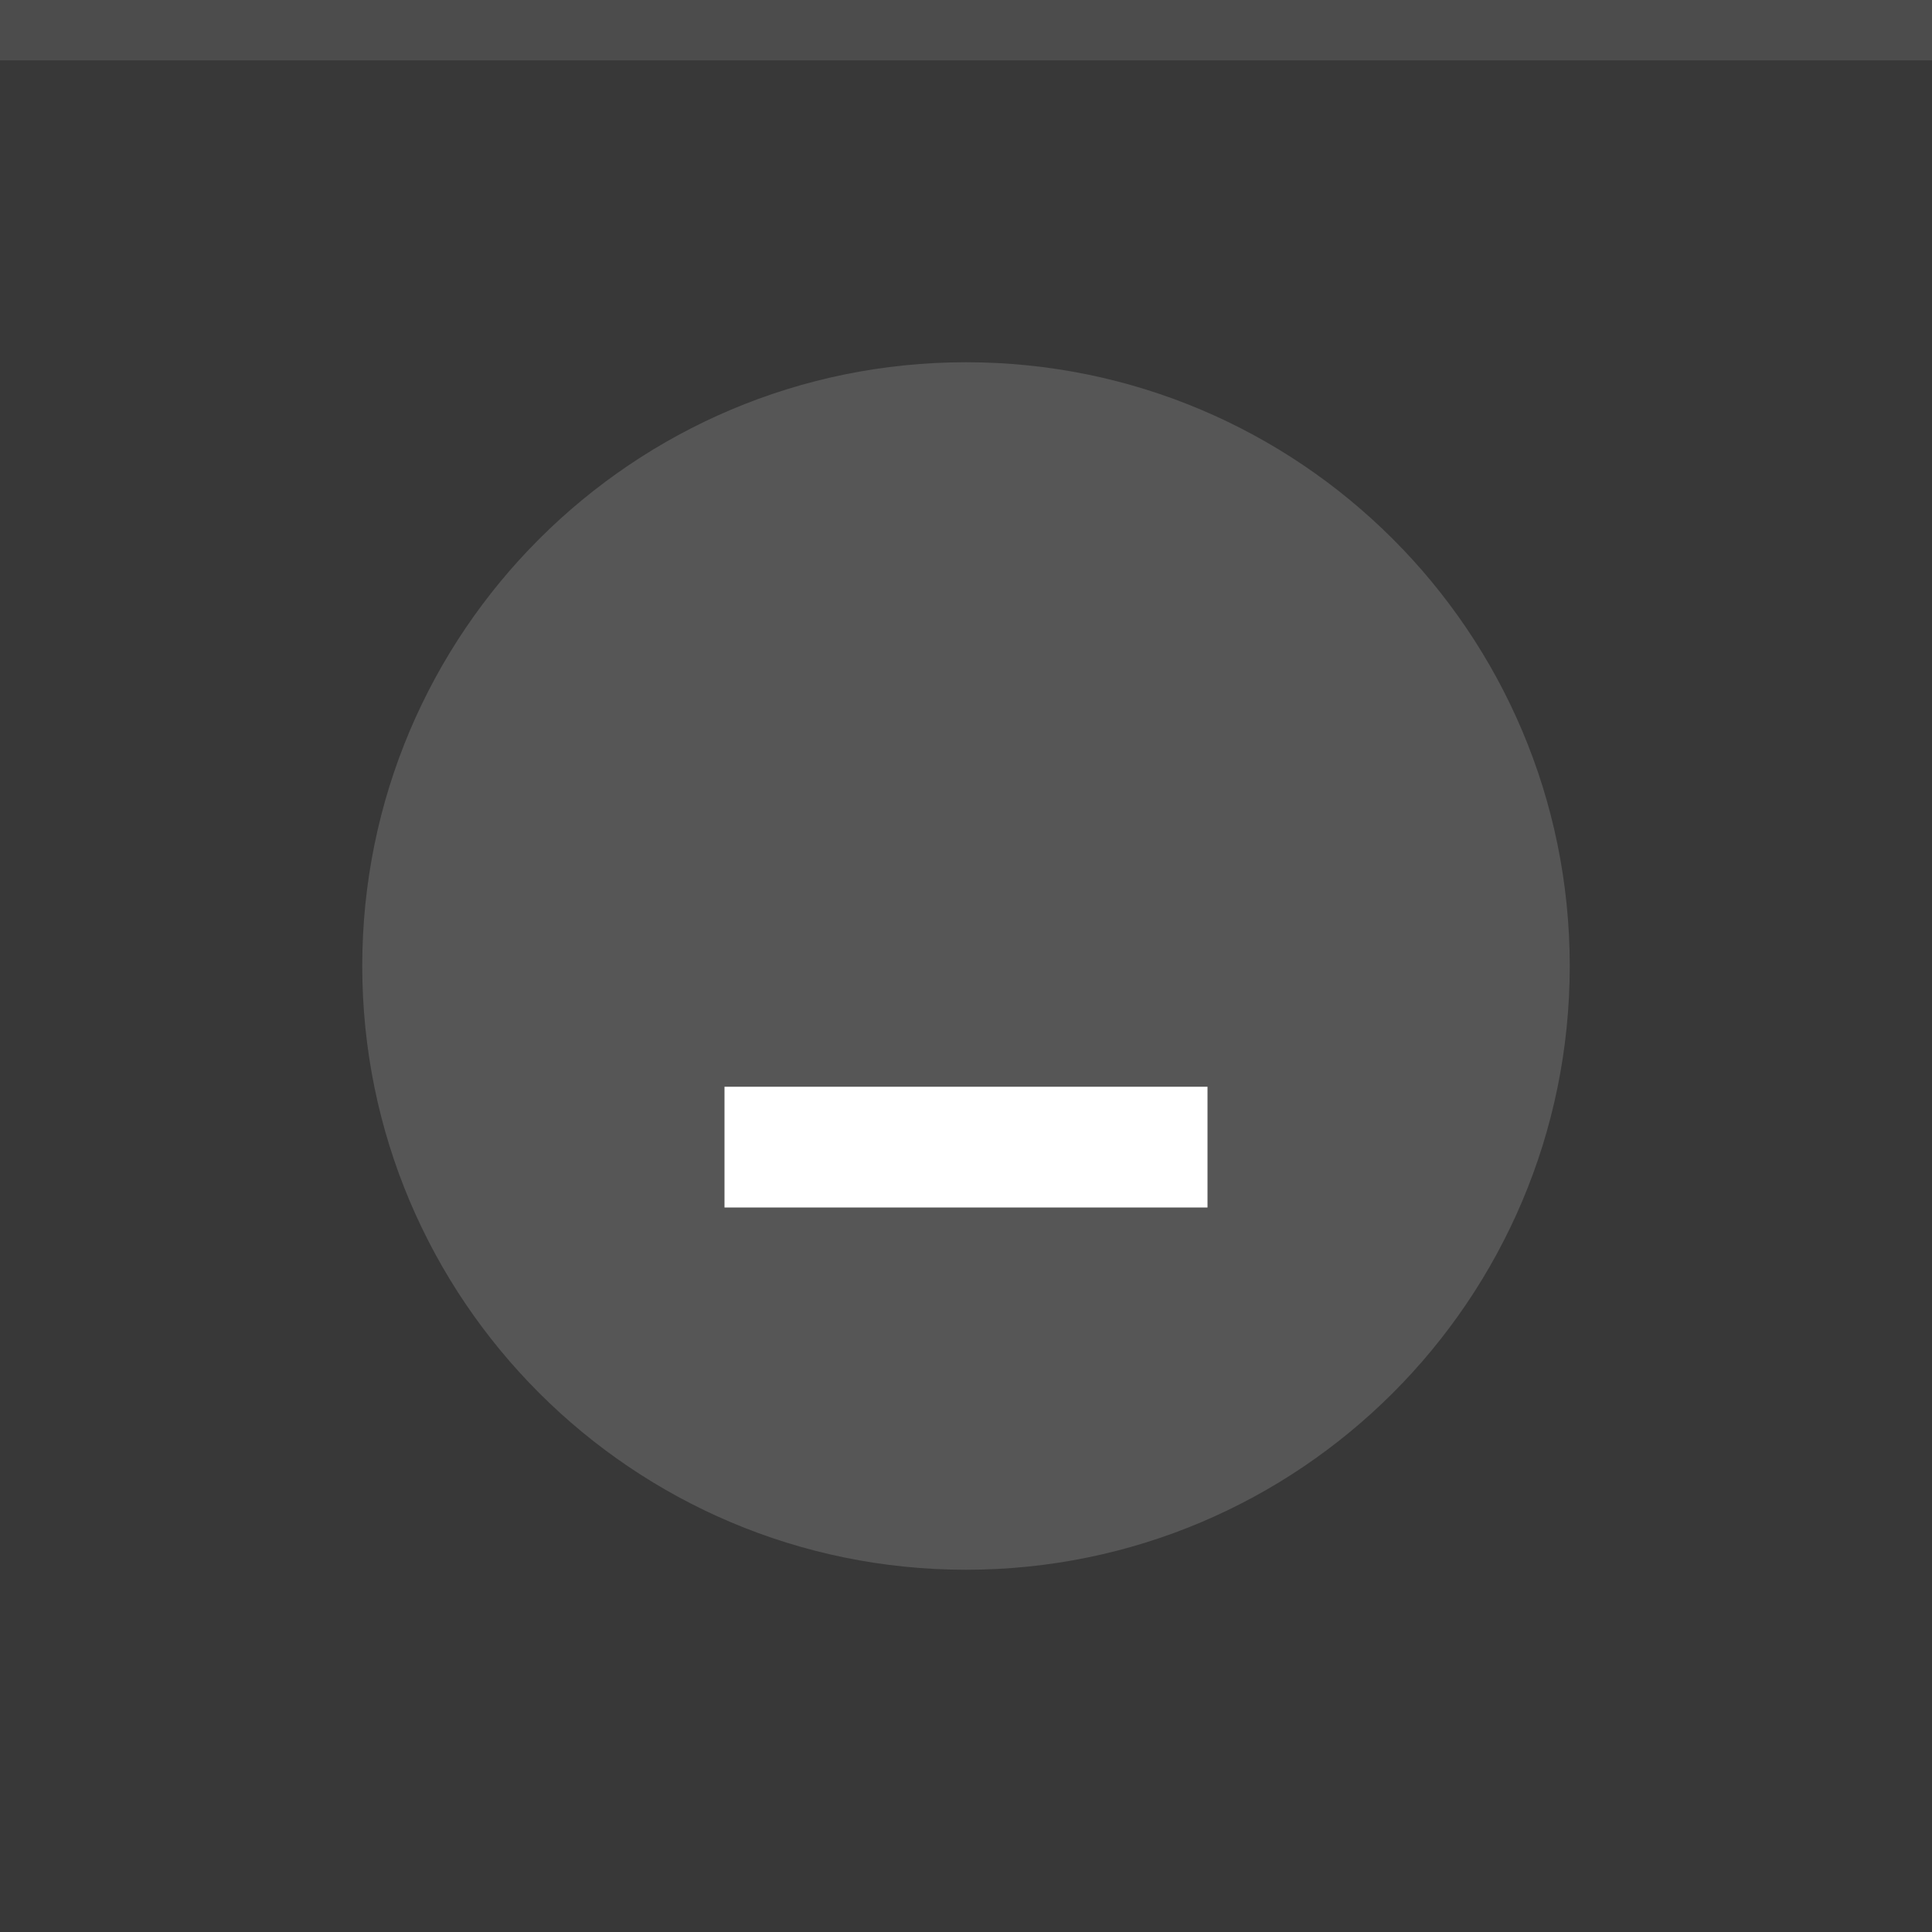
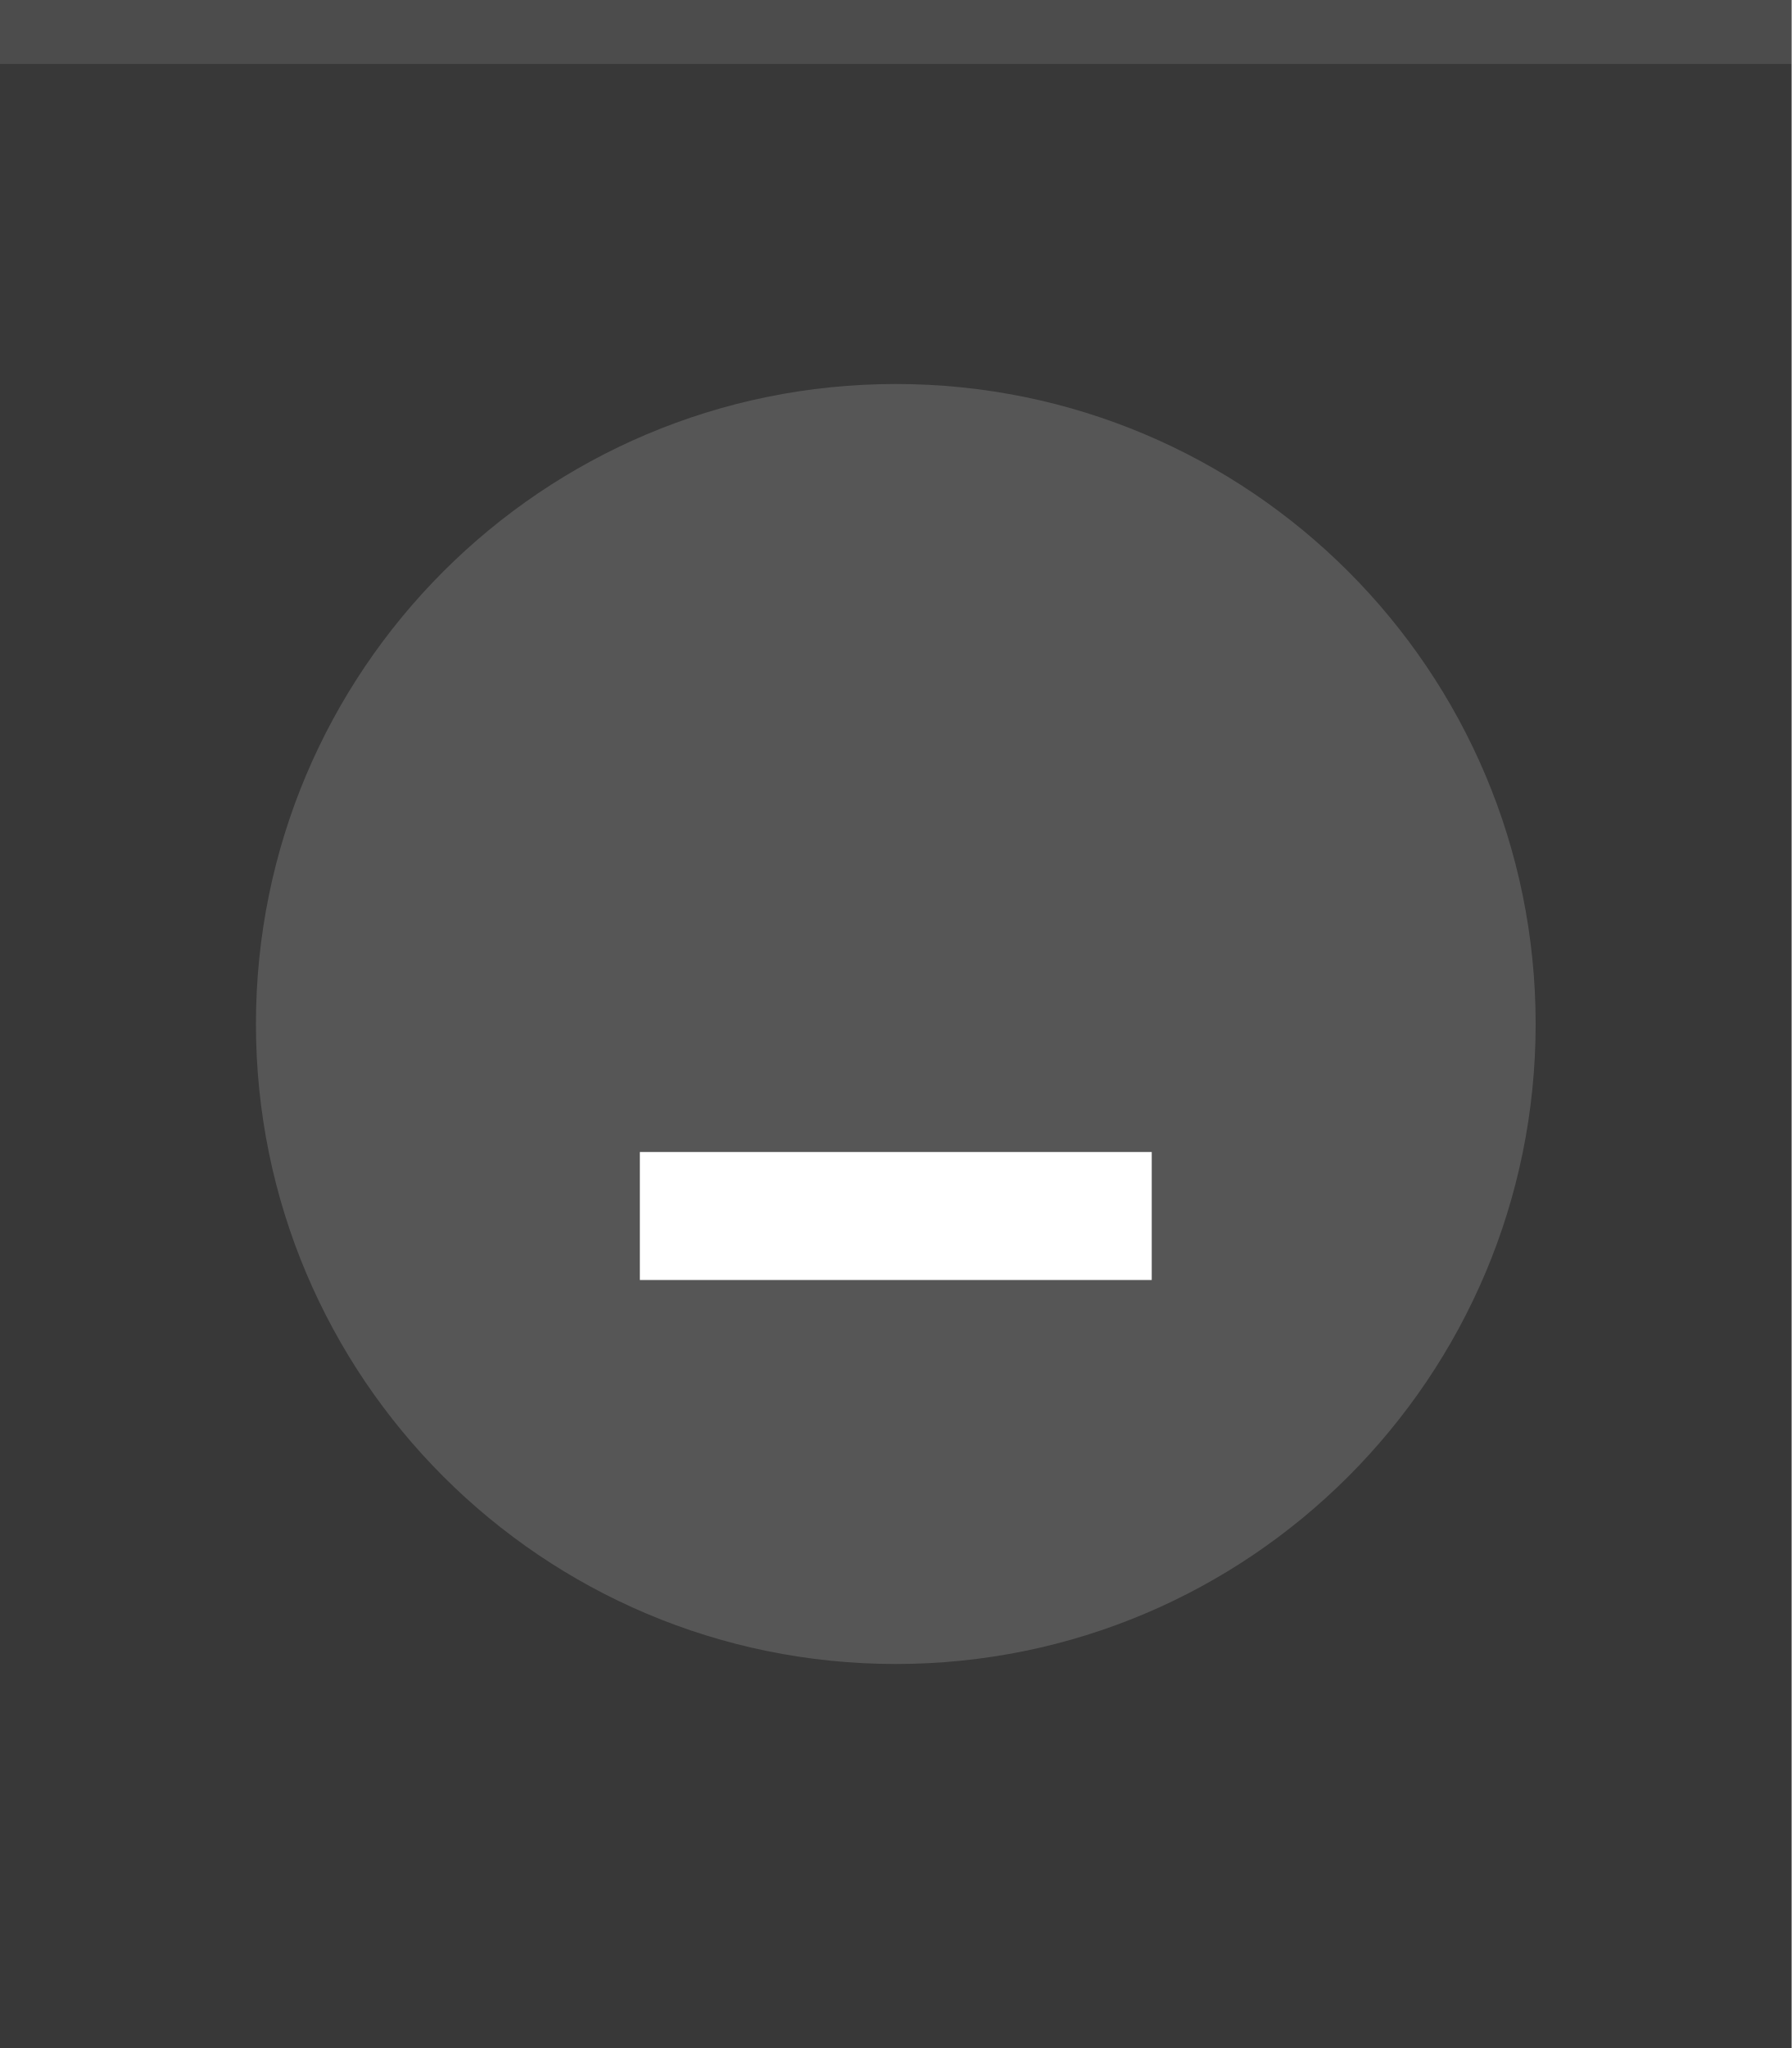
- <svg xmlns="http://www.w3.org/2000/svg" width="32" height="32" viewBox="0 0 32 32">
-   <rect width="32" height="32" fill="#383838" />
-   <rect width="32" height="1" fill="#FFFFFF" fill-opacity="0.1" />
+ <svg xmlns="http://www.w3.org/2000/svg" width="28" height="32" viewBox="0 0 28 32">
+   <rect width="28" height="32" fill="#383838" />
+   <rect width="28" height="1" fill="#FFFFFF" fill-opacity="0.1" />
  <g fill="#FFFFFF">
-     <circle cx="16" cy="16" r="10" opacity="0.15" />
-     <path d="m12 18h8v2h-8z" />
+     <circle cx="14" cy="16" r="10" opacity="0.15" />
+     <path d="m10 18h8v2h-8z" />
  </g>
</svg>
